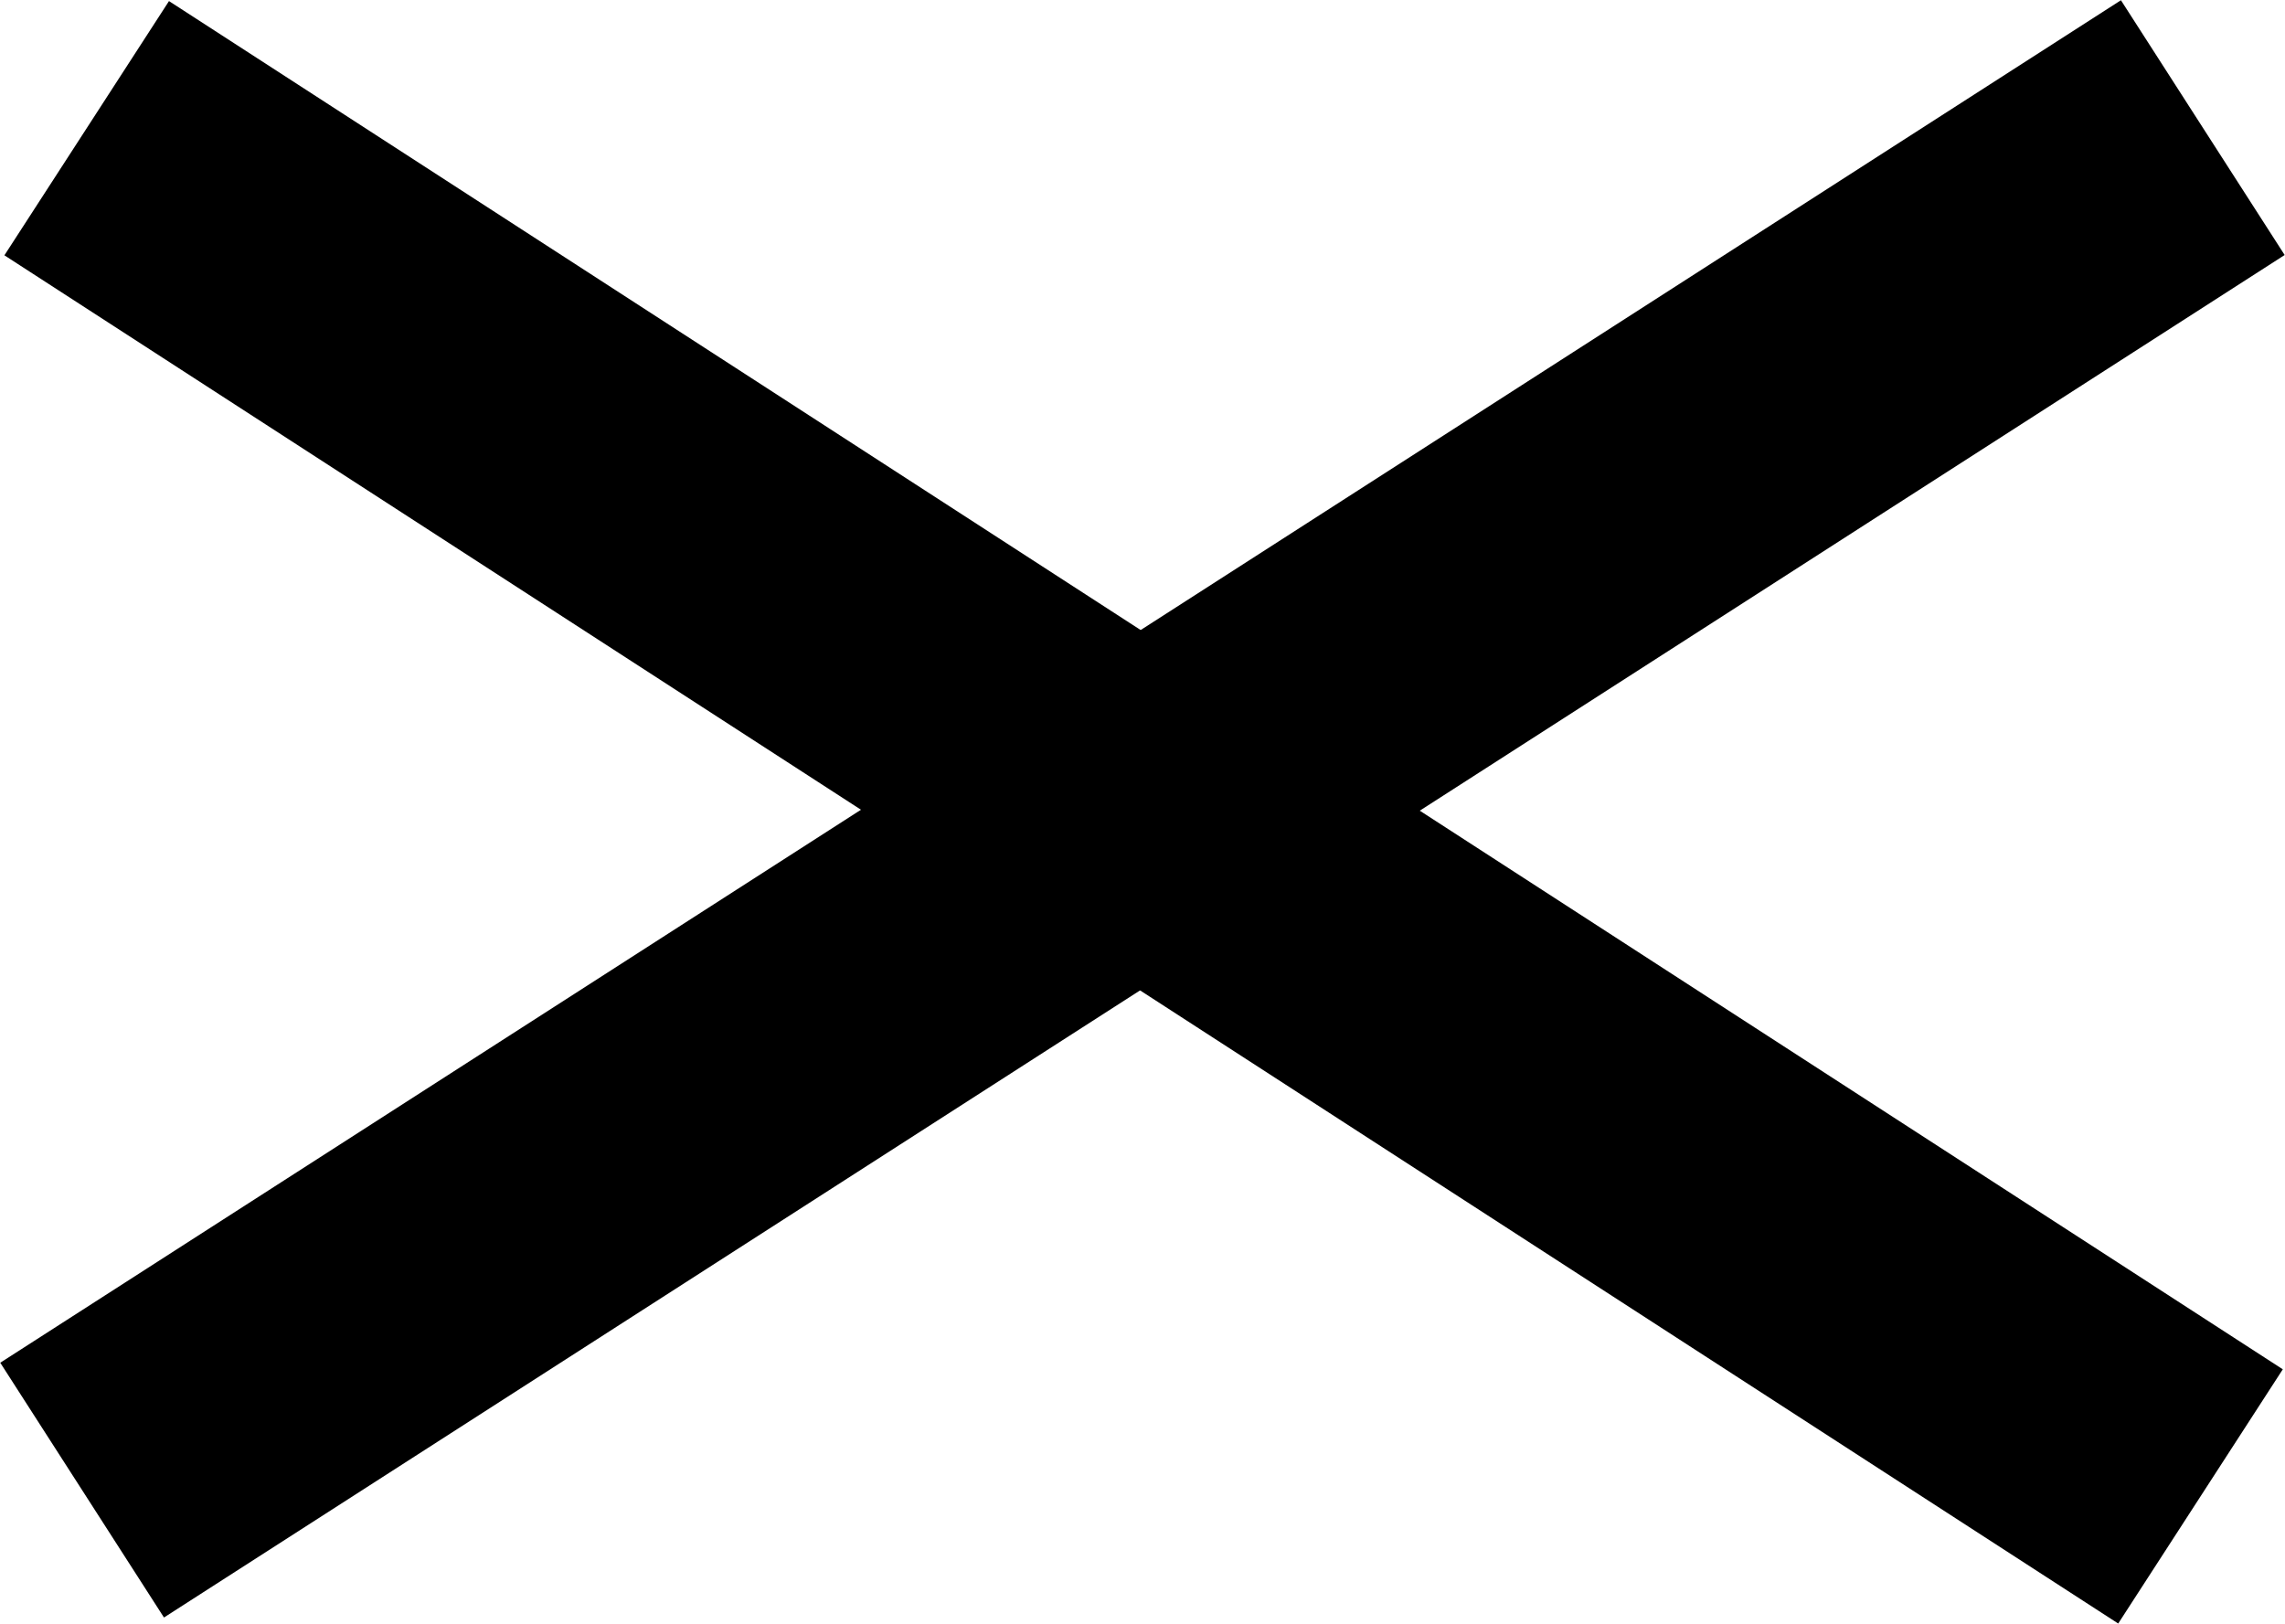
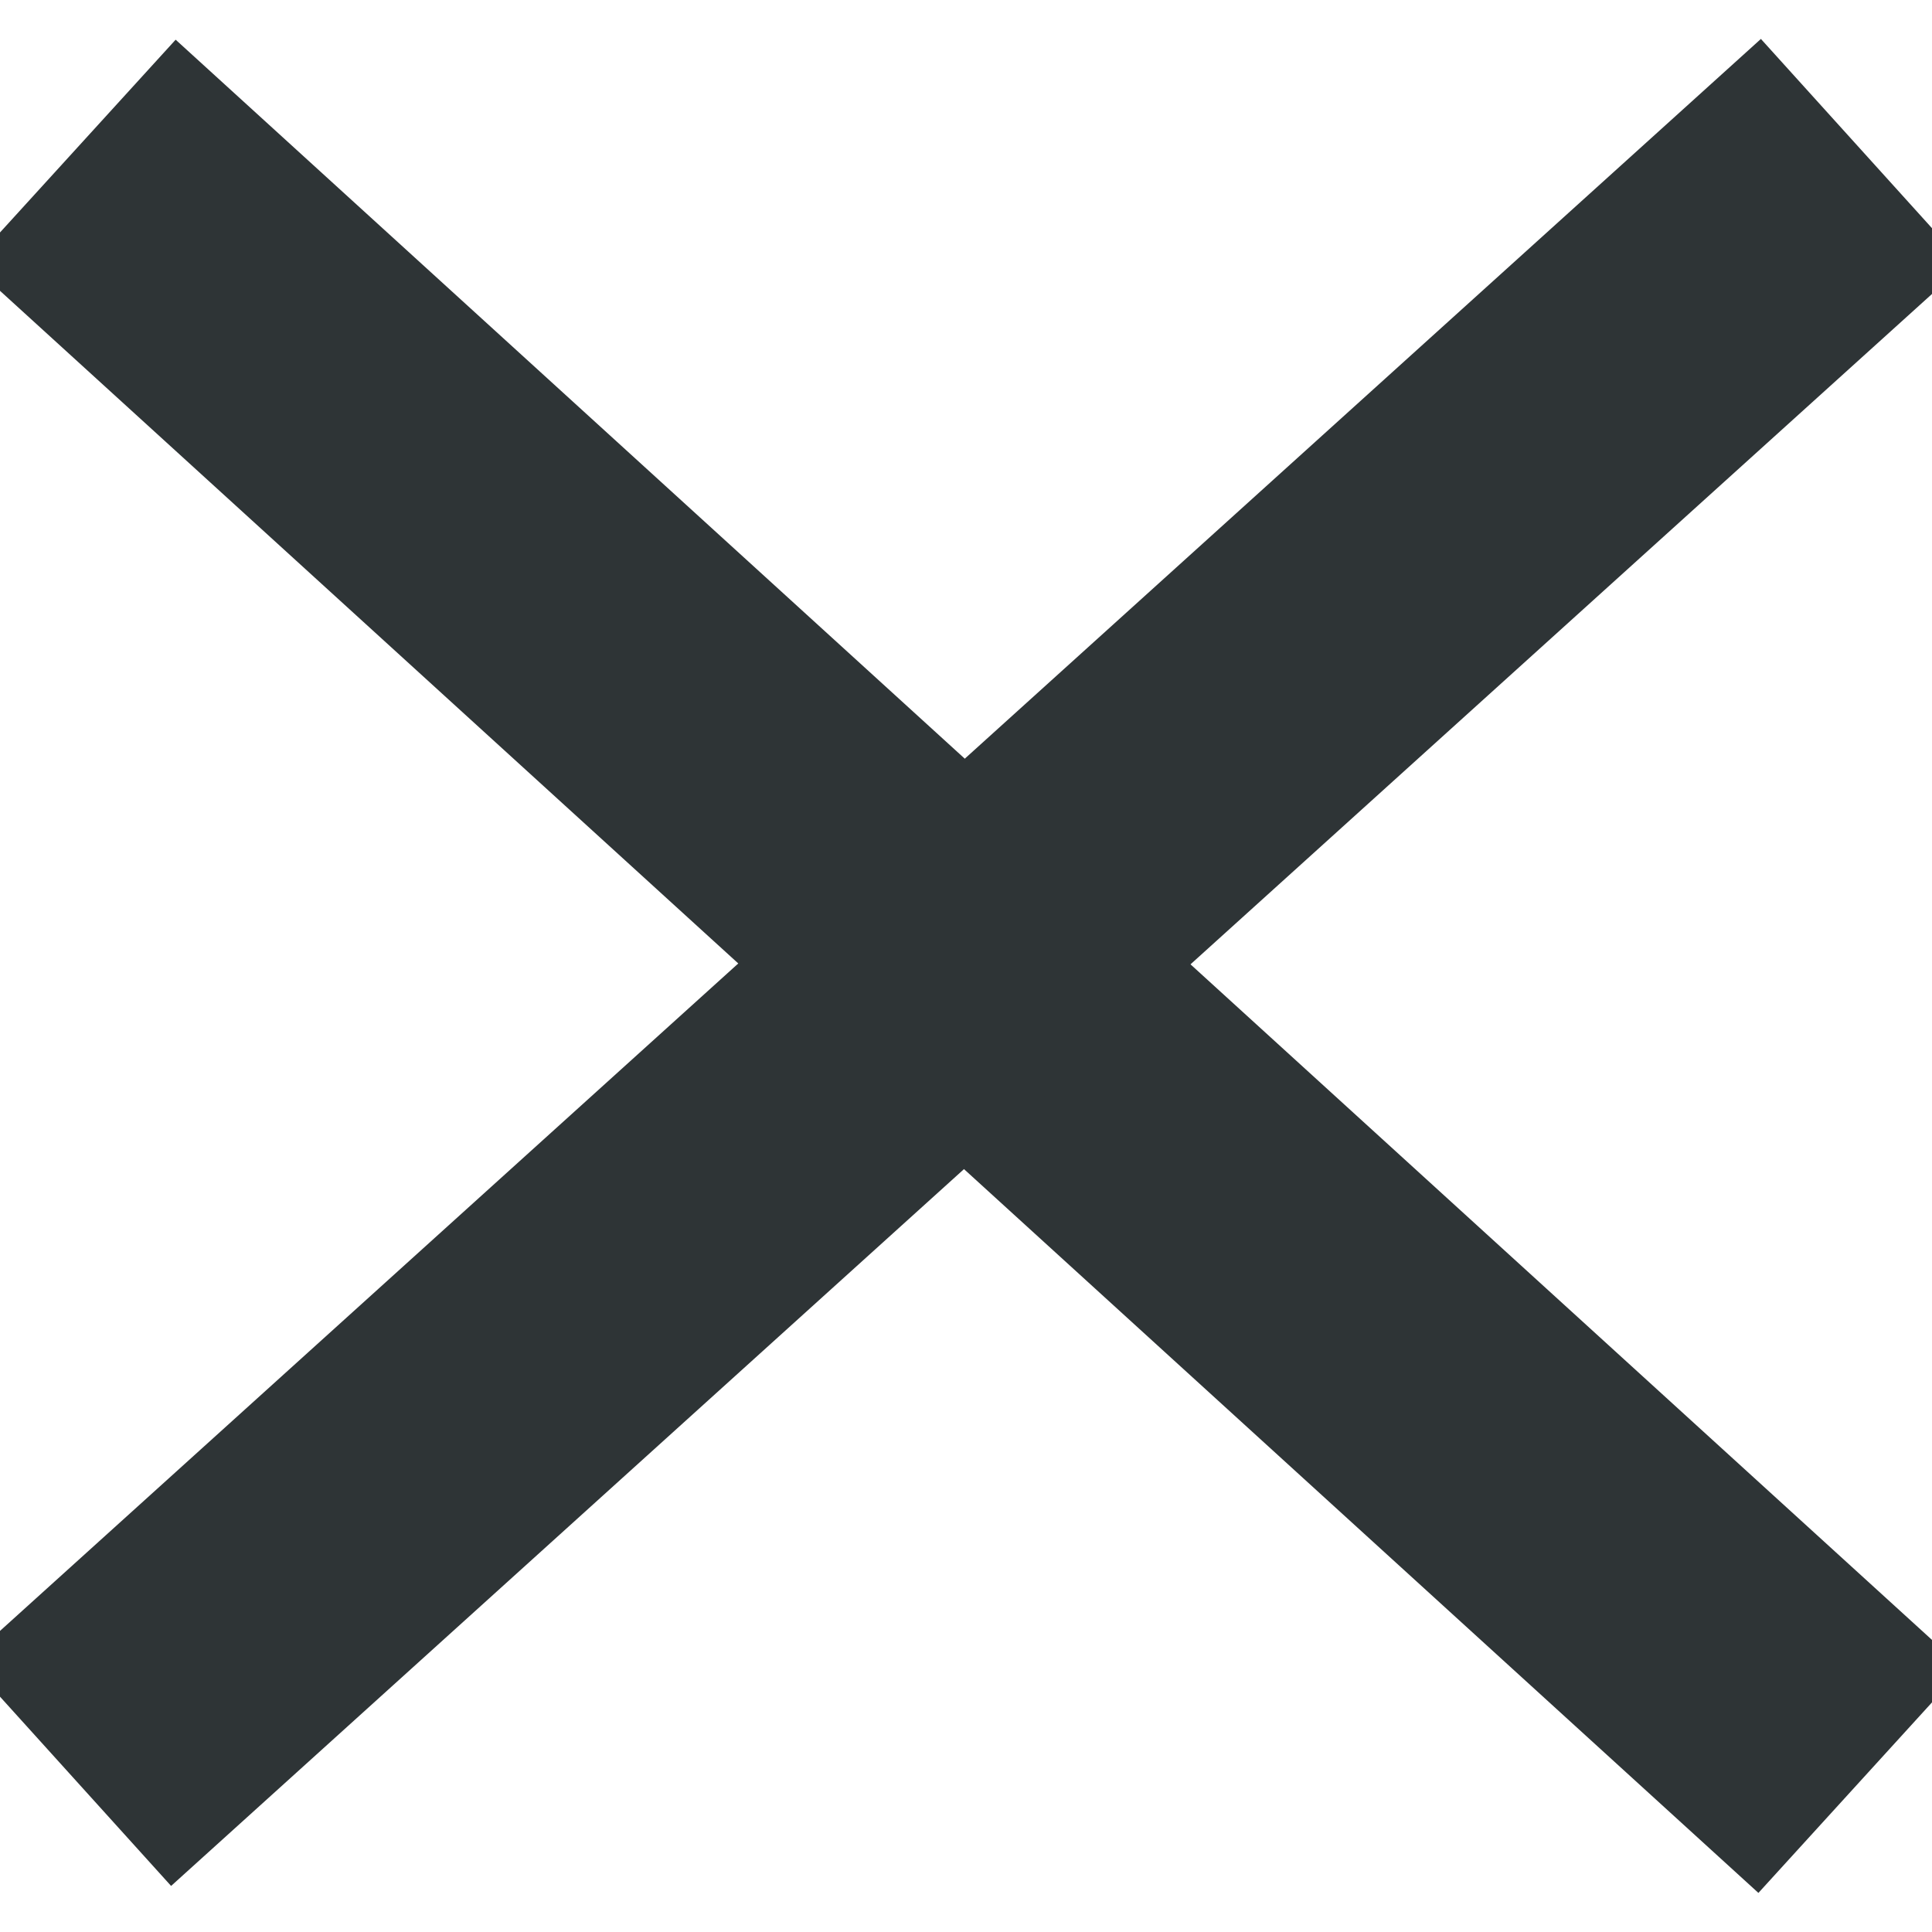
- <svg xmlns="http://www.w3.org/2000/svg" width="15.082" height="10.717" viewBox="0 0 3.991 2.835" version="1.1" id="svg4268">
-   <defs id="defs4262" />
-   <g id="terminate-pseudostate" style="display:inline" transform="translate(-51.71757,-64.10253)">
-     <path style="fill:none;stroke:#000000;stroke-width:0.529;stroke-linecap:butt;stroke-linejoin:miter;stroke-dasharray:none;stroke-opacity:1" d="m 51.869,64.326 3.692,2.39" id="path3351" />
-     <path style="fill:none;stroke:#000000;stroke-width:0.529;stroke-linecap:butt;stroke-linejoin:miter;stroke-dasharray:none;stroke-opacity:1" d="M 51.861,66.705 55.565,64.325" id="path3353" />
+ <svg xmlns="http://www.w3.org/2000/svg" width="16px" height="16px" viewBox="0 0 16 16">
+   <g fill="#2e3436">
+     <path d="m 0.607,1.259 l 14.803,13.487" fill="none" stroke="#2e3436" stroke-width="2.517" stroke-dasharray="none" stroke-linecap="butt" stroke-linejoin="miter" stroke-opacity="1" />
+     <path d="M 0.573,14.685 L 15.427,1.256" fill="none" stroke="#2e3436" stroke-width="2.517" stroke-dasharray="none" stroke-linecap="butt" stroke-linejoin="miter" stroke-opacity="1" />
  </g>
</svg>
